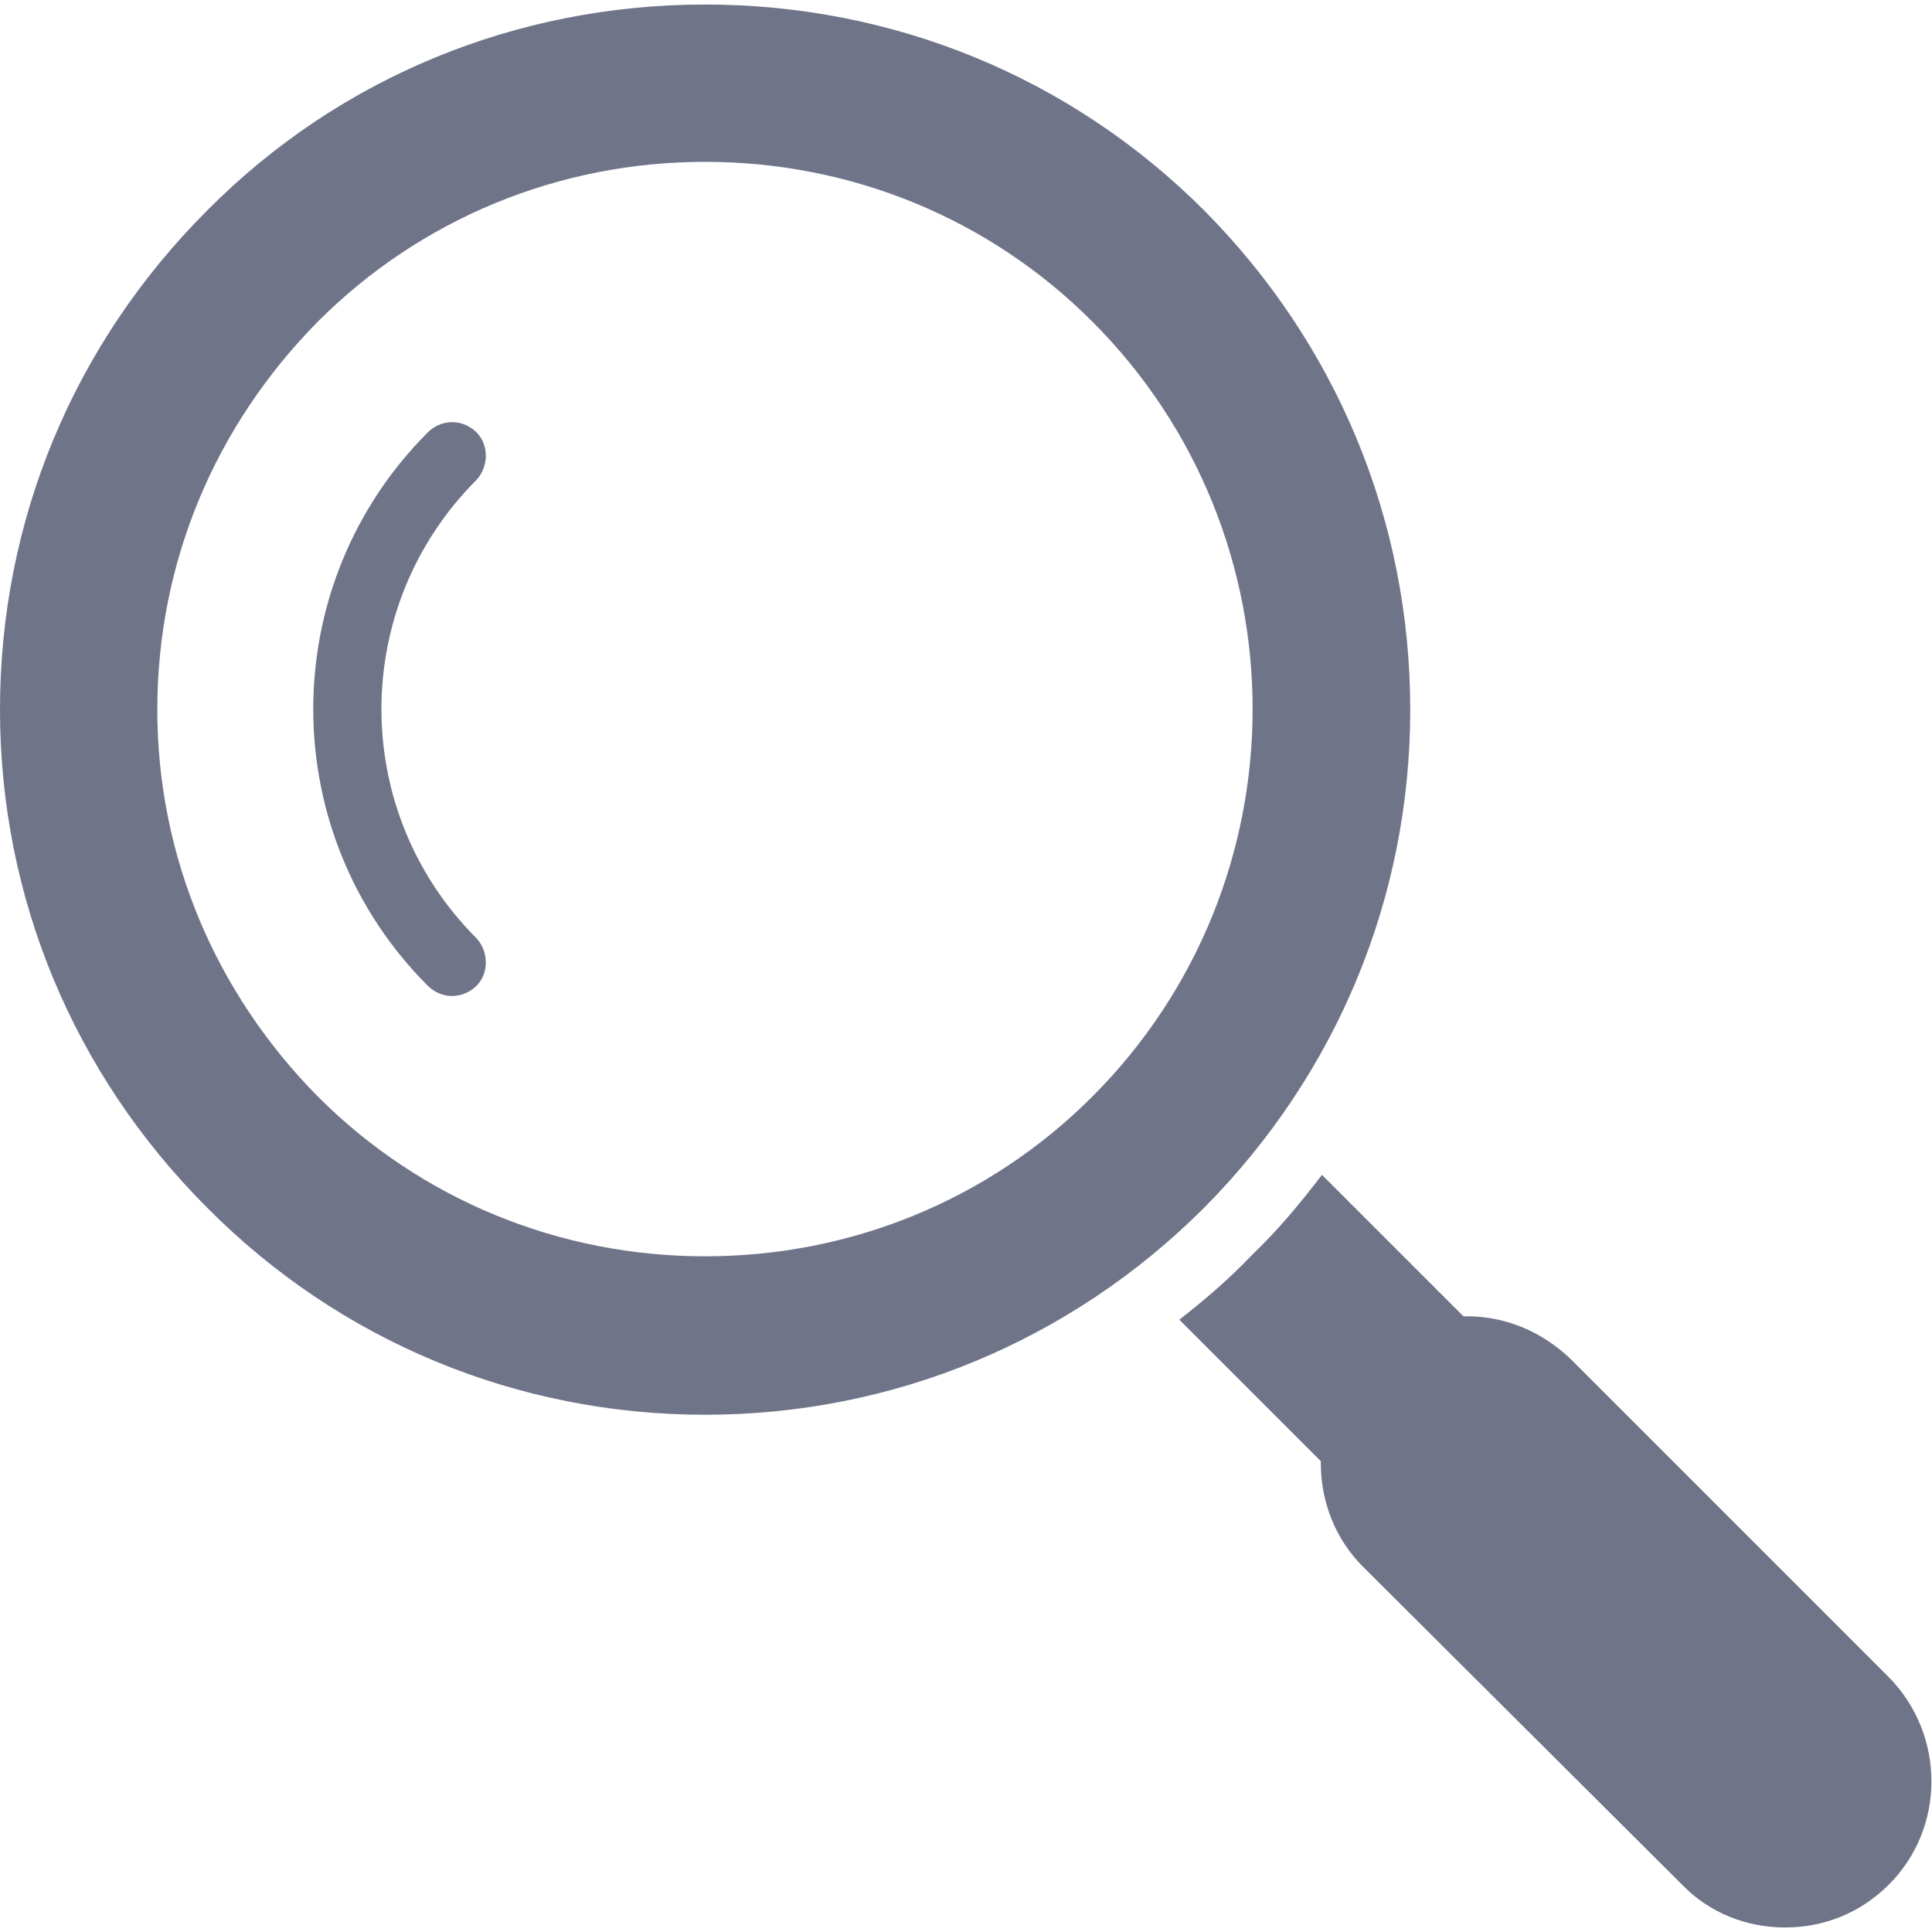
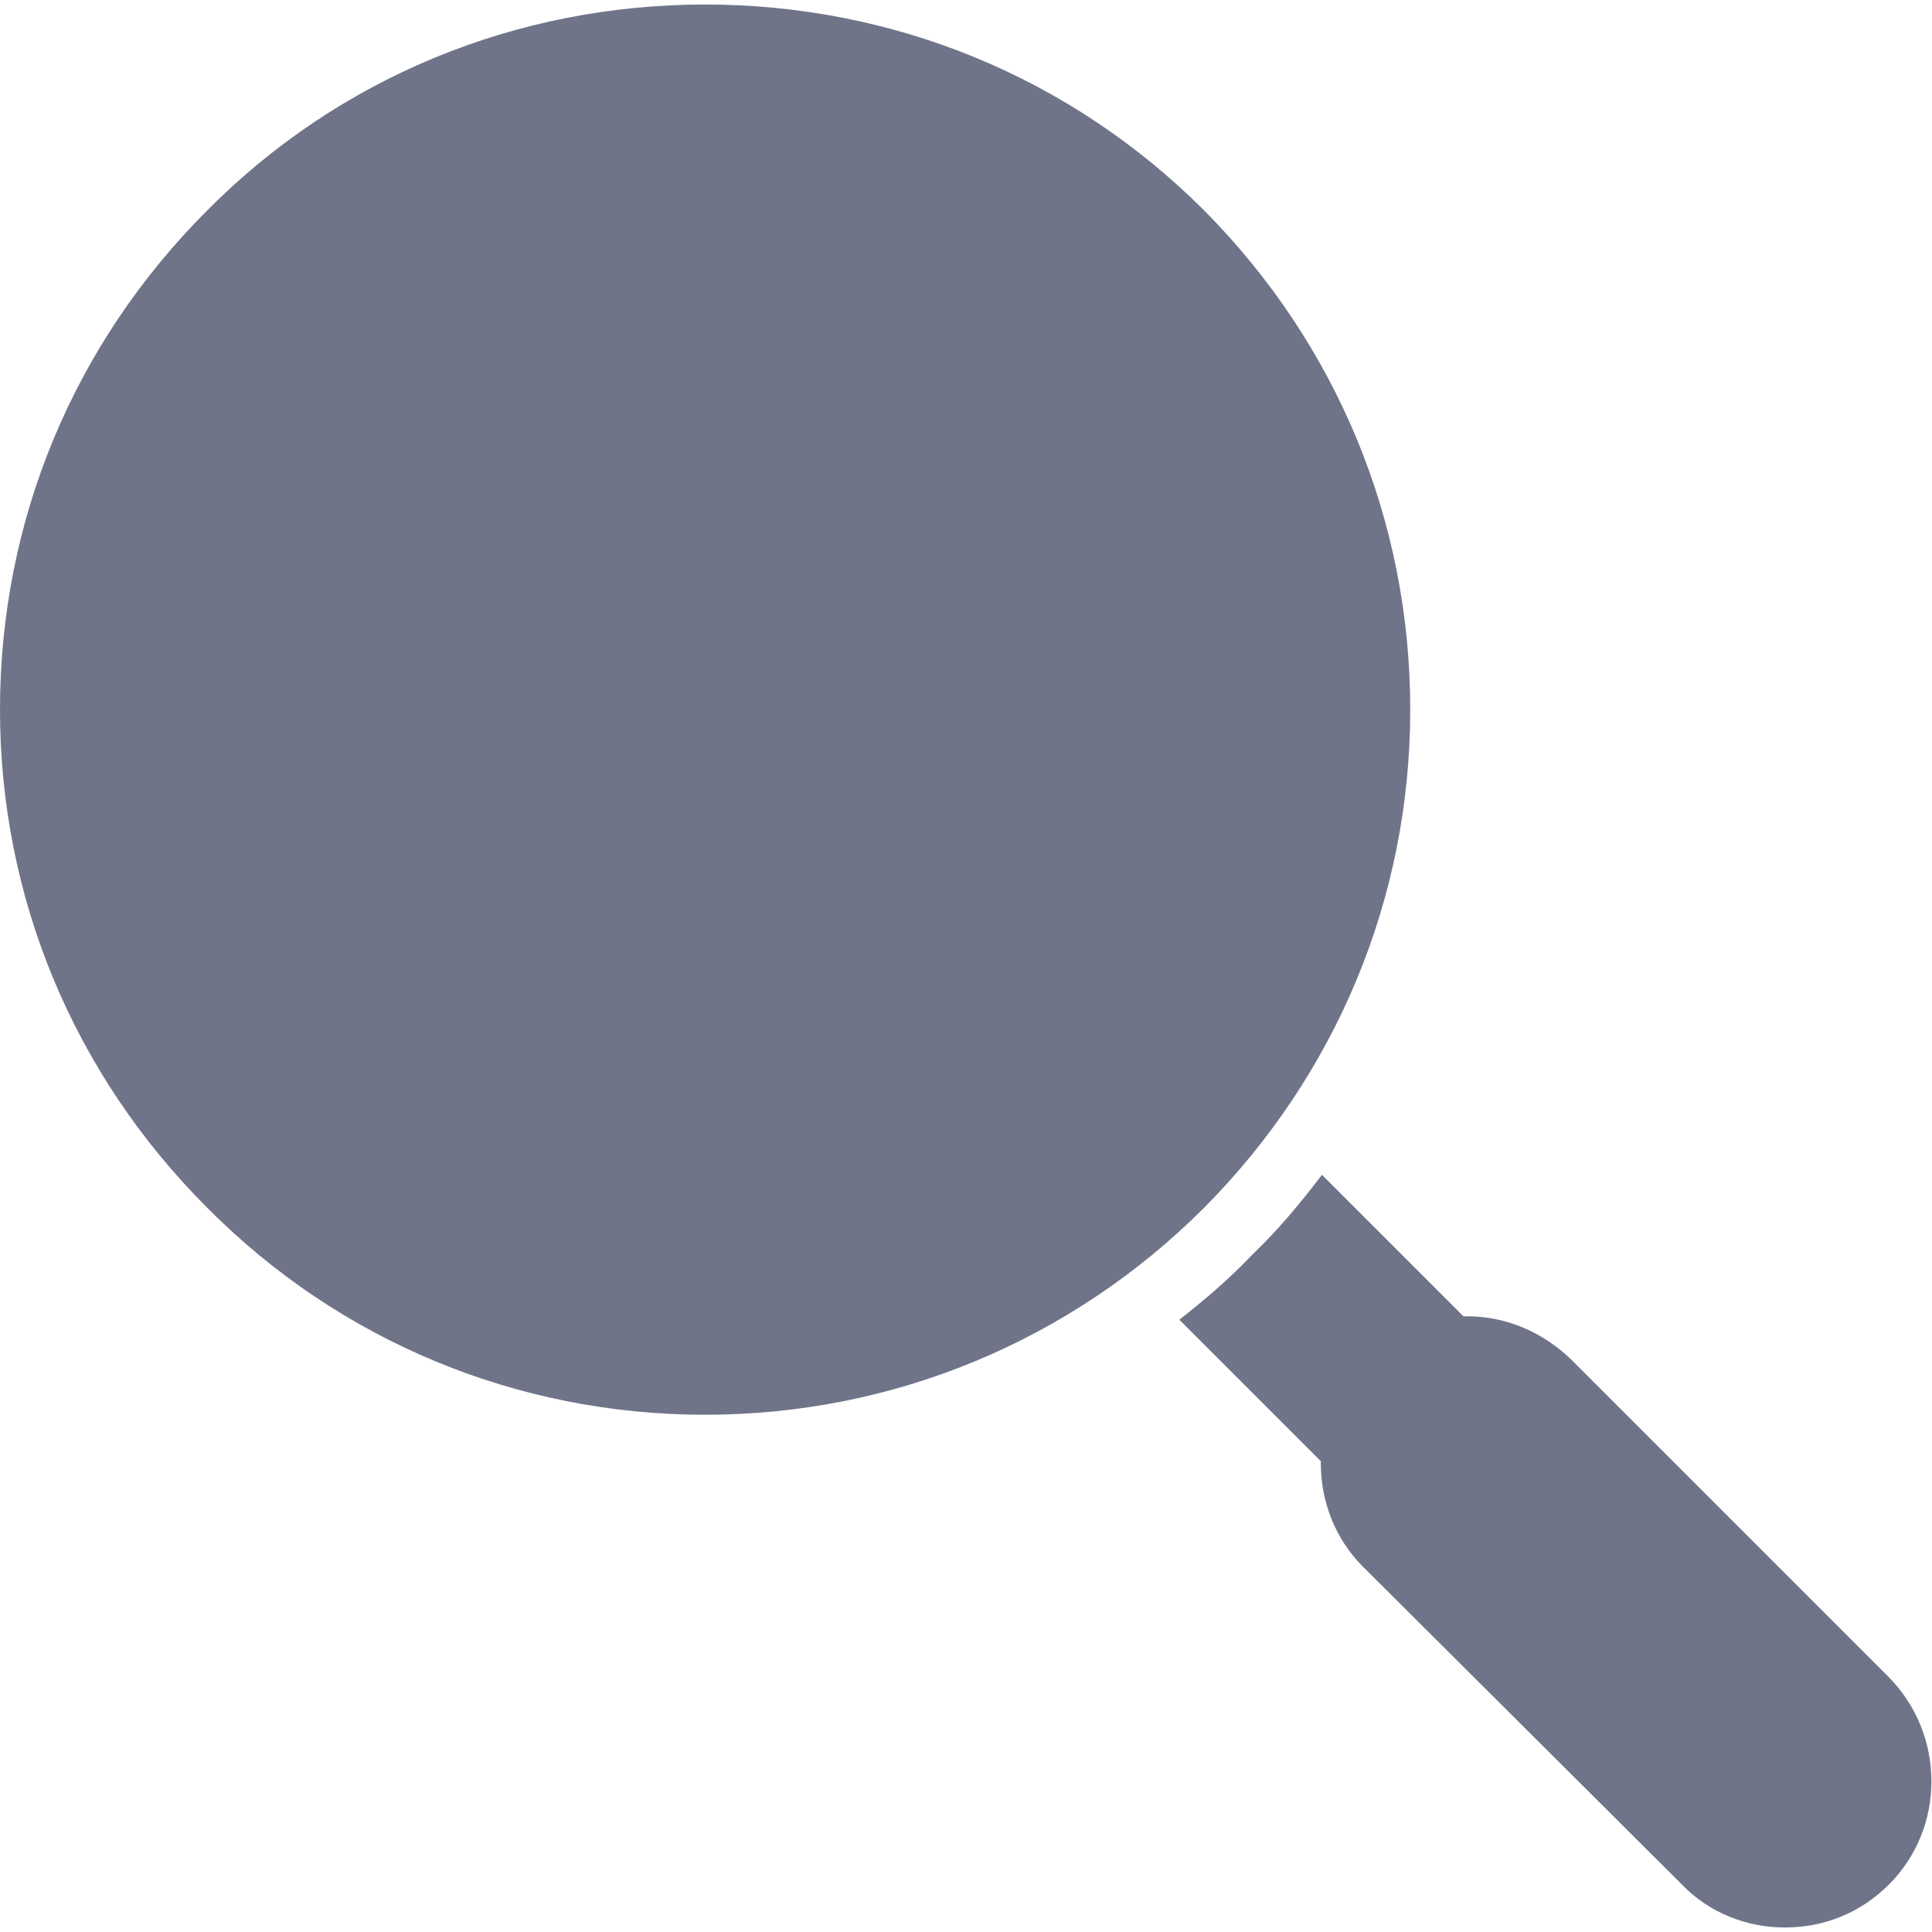
<svg xmlns="http://www.w3.org/2000/svg" width="80" height="80" viewBox="0 0 80 80" fill="none">
-   <path fill-rule="evenodd" clip-rule="evenodd" d="M29.197 58.582C21.418 58.582 14.06 55.536 8.576 50.006C3.046 44.476 0 37.165 0 29.385C0 21.558 3.046 14.247 8.576 8.717C14.06 3.187 21.418 0.187 29.197 0.187C36.977 0.187 44.335 3.187 49.865 8.717C55.349 14.247 58.395 21.558 58.395 29.385C58.395 37.165 55.349 44.476 49.865 50.006C44.335 55.536 36.977 58.582 29.197 58.582ZM29.197 52.021C23.152 52.021 17.434 49.678 13.169 45.413C8.905 41.101 6.514 35.431 6.514 29.385C6.514 23.292 8.905 17.622 13.169 13.31C17.434 9.045 23.152 6.702 29.197 6.702C35.243 6.702 40.961 9.045 45.225 13.31C54.083 22.168 54.083 36.555 45.225 45.413C40.961 49.678 35.243 52.021 29.197 52.021Z" fill="#6F7489" />
-   <path fill-rule="evenodd" clip-rule="evenodd" d="M56.145 61.347C55.77 61.347 55.395 61.207 55.114 60.926L48.834 54.646C49.912 53.802 50.896 52.958 51.834 51.974C52.912 50.943 53.849 49.818 54.739 48.647L61.066 54.974C61.629 55.536 61.629 56.426 61.066 56.989C60.785 57.223 60.457 57.364 60.082 57.364C59.754 57.364 59.473 57.27 59.238 57.083L57.411 59.332C57.645 59.848 57.551 60.457 57.13 60.926C56.848 61.207 56.473 61.347 56.145 61.347Z" fill="#6F7489" />
-   <path fill-rule="evenodd" clip-rule="evenodd" d="M73.907 79.812C72.314 79.812 70.767 79.203 69.643 78.032L56.426 64.862C55.302 63.737 54.692 62.191 54.692 60.597C54.692 58.957 55.302 57.411 56.426 56.286C57.598 55.161 59.098 54.505 60.738 54.505C62.378 54.505 63.878 55.161 65.05 56.286L78.219 69.455C80.562 71.845 80.562 75.688 78.219 78.032C77.047 79.203 75.548 79.812 73.907 79.812Z" fill="#6F7489" />
-   <path fill-rule="evenodd" clip-rule="evenodd" d="M19.731 38.852C14.482 33.603 14.482 25.12 19.731 19.871C20.246 19.309 20.246 18.418 19.731 17.903C19.168 17.34 18.278 17.34 17.715 17.903C11.389 24.23 11.389 34.493 17.715 40.82C17.997 41.101 18.372 41.242 18.7 41.242C19.075 41.242 19.449 41.101 19.731 40.82C20.246 40.305 20.246 39.414 19.731 38.852Z" fill="#6F7489" />
+   <path fillRule="evenodd" clipRule="evenodd" d="M29.197 58.582C21.418 58.582 14.06 55.536 8.576 50.006C3.046 44.476 0 37.165 0 29.385C0 21.558 3.046 14.247 8.576 8.717C14.06 3.187 21.418 0.187 29.197 0.187C36.977 0.187 44.335 3.187 49.865 8.717C55.349 14.247 58.395 21.558 58.395 29.385C58.395 37.165 55.349 44.476 49.865 50.006C44.335 55.536 36.977 58.582 29.197 58.582ZM29.197 52.021C23.152 52.021 17.434 49.678 13.169 45.413C8.905 41.101 6.514 35.431 6.514 29.385C6.514 23.292 8.905 17.622 13.169 13.31C17.434 9.045 23.152 6.702 29.197 6.702C35.243 6.702 40.961 9.045 45.225 13.31C54.083 22.168 54.083 36.555 45.225 45.413C40.961 49.678 35.243 52.021 29.197 52.021Z" fill="#6F7489" />
+   <path fillRule="evenodd" clipRule="evenodd" d="M56.145 61.347C55.77 61.347 55.395 61.207 55.114 60.926L48.834 54.646C49.912 53.802 50.896 52.958 51.834 51.974C52.912 50.943 53.849 49.818 54.739 48.647L61.066 54.974C61.629 55.536 61.629 56.426 61.066 56.989C60.785 57.223 60.457 57.364 60.082 57.364C59.754 57.364 59.473 57.27 59.238 57.083L57.411 59.332C57.645 59.848 57.551 60.457 57.13 60.926C56.848 61.207 56.473 61.347 56.145 61.347Z" fill="#6F7489" />
+   <path fillRule="evenodd" clipRule="evenodd" d="M73.907 79.812C72.314 79.812 70.767 79.203 69.643 78.032L56.426 64.862C55.302 63.737 54.692 62.191 54.692 60.597C54.692 58.957 55.302 57.411 56.426 56.286C57.598 55.161 59.098 54.505 60.738 54.505C62.378 54.505 63.878 55.161 65.05 56.286L78.219 69.455C80.562 71.845 80.562 75.688 78.219 78.032C77.047 79.203 75.548 79.812 73.907 79.812Z" fill="#6F7489" />
+   <path fillRule="evenodd" clipRule="evenodd" d="M19.731 38.852C14.482 33.603 14.482 25.12 19.731 19.871C20.246 19.309 20.246 18.418 19.731 17.903C19.168 17.34 18.278 17.34 17.715 17.903C11.389 24.23 11.389 34.493 17.715 40.82C17.997 41.101 18.372 41.242 18.7 41.242C19.075 41.242 19.449 41.101 19.731 40.82C20.246 40.305 20.246 39.414 19.731 38.852Z" fill="#6F7489" />
</svg>
